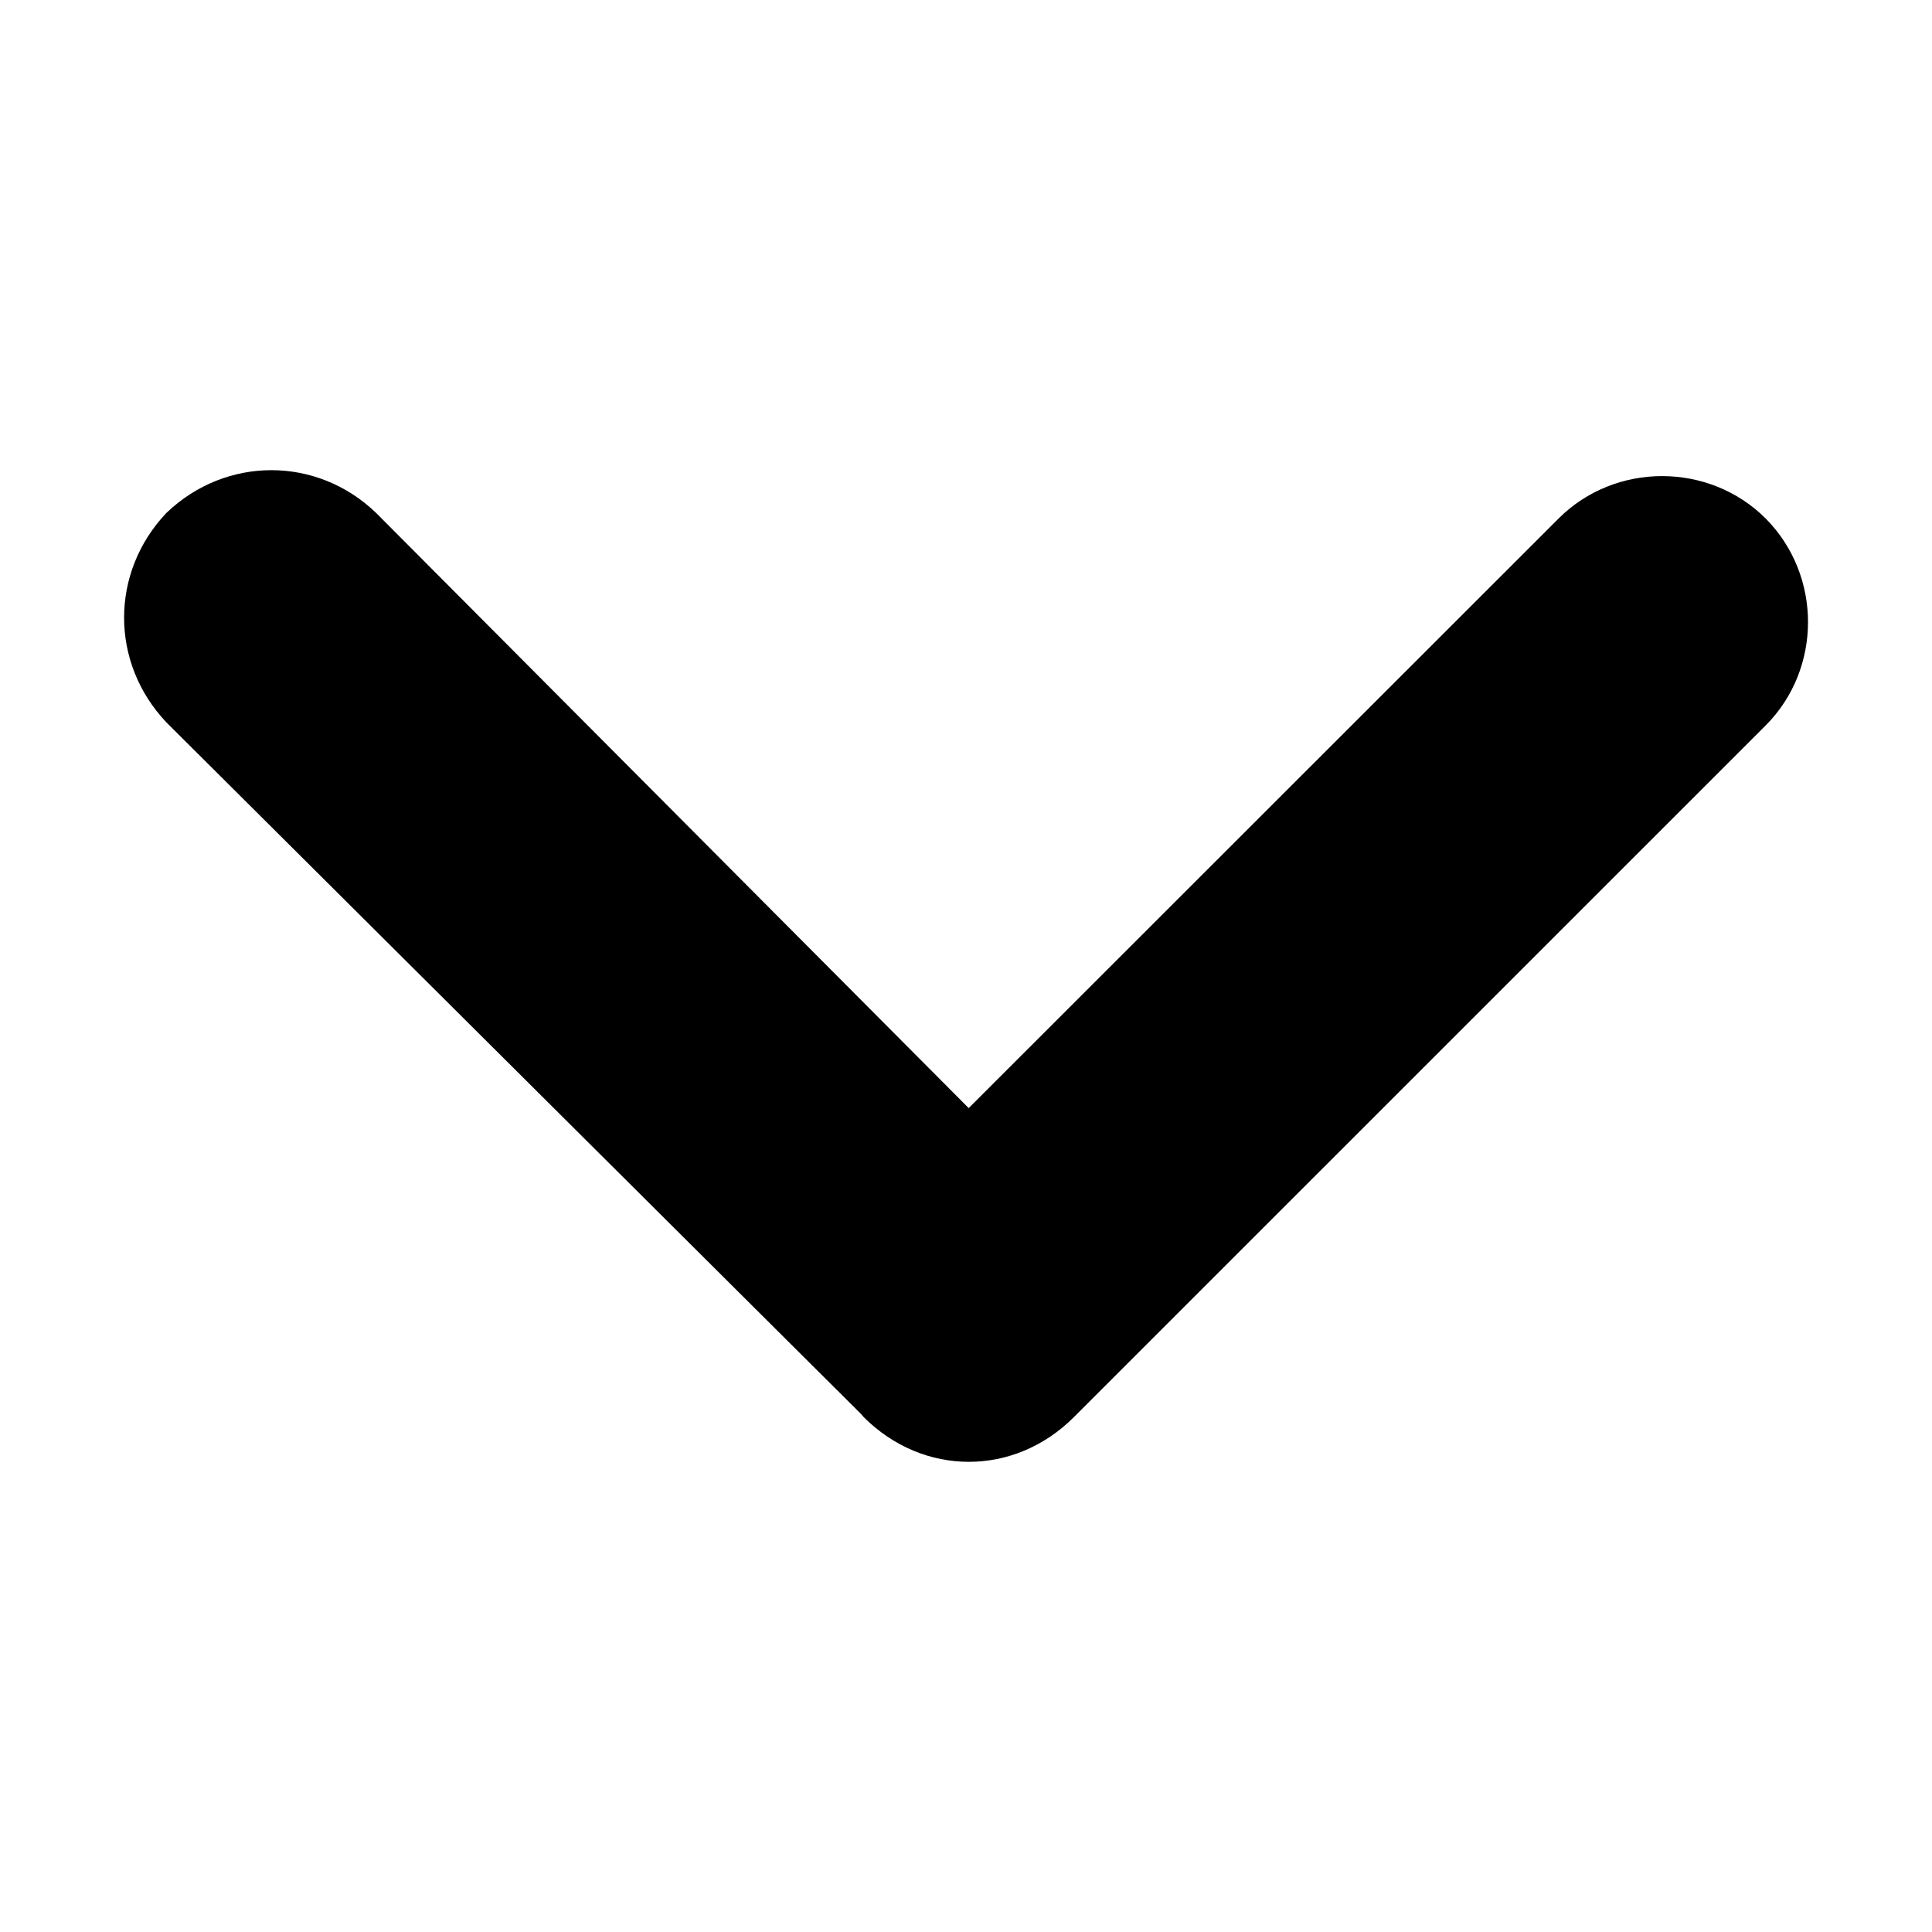
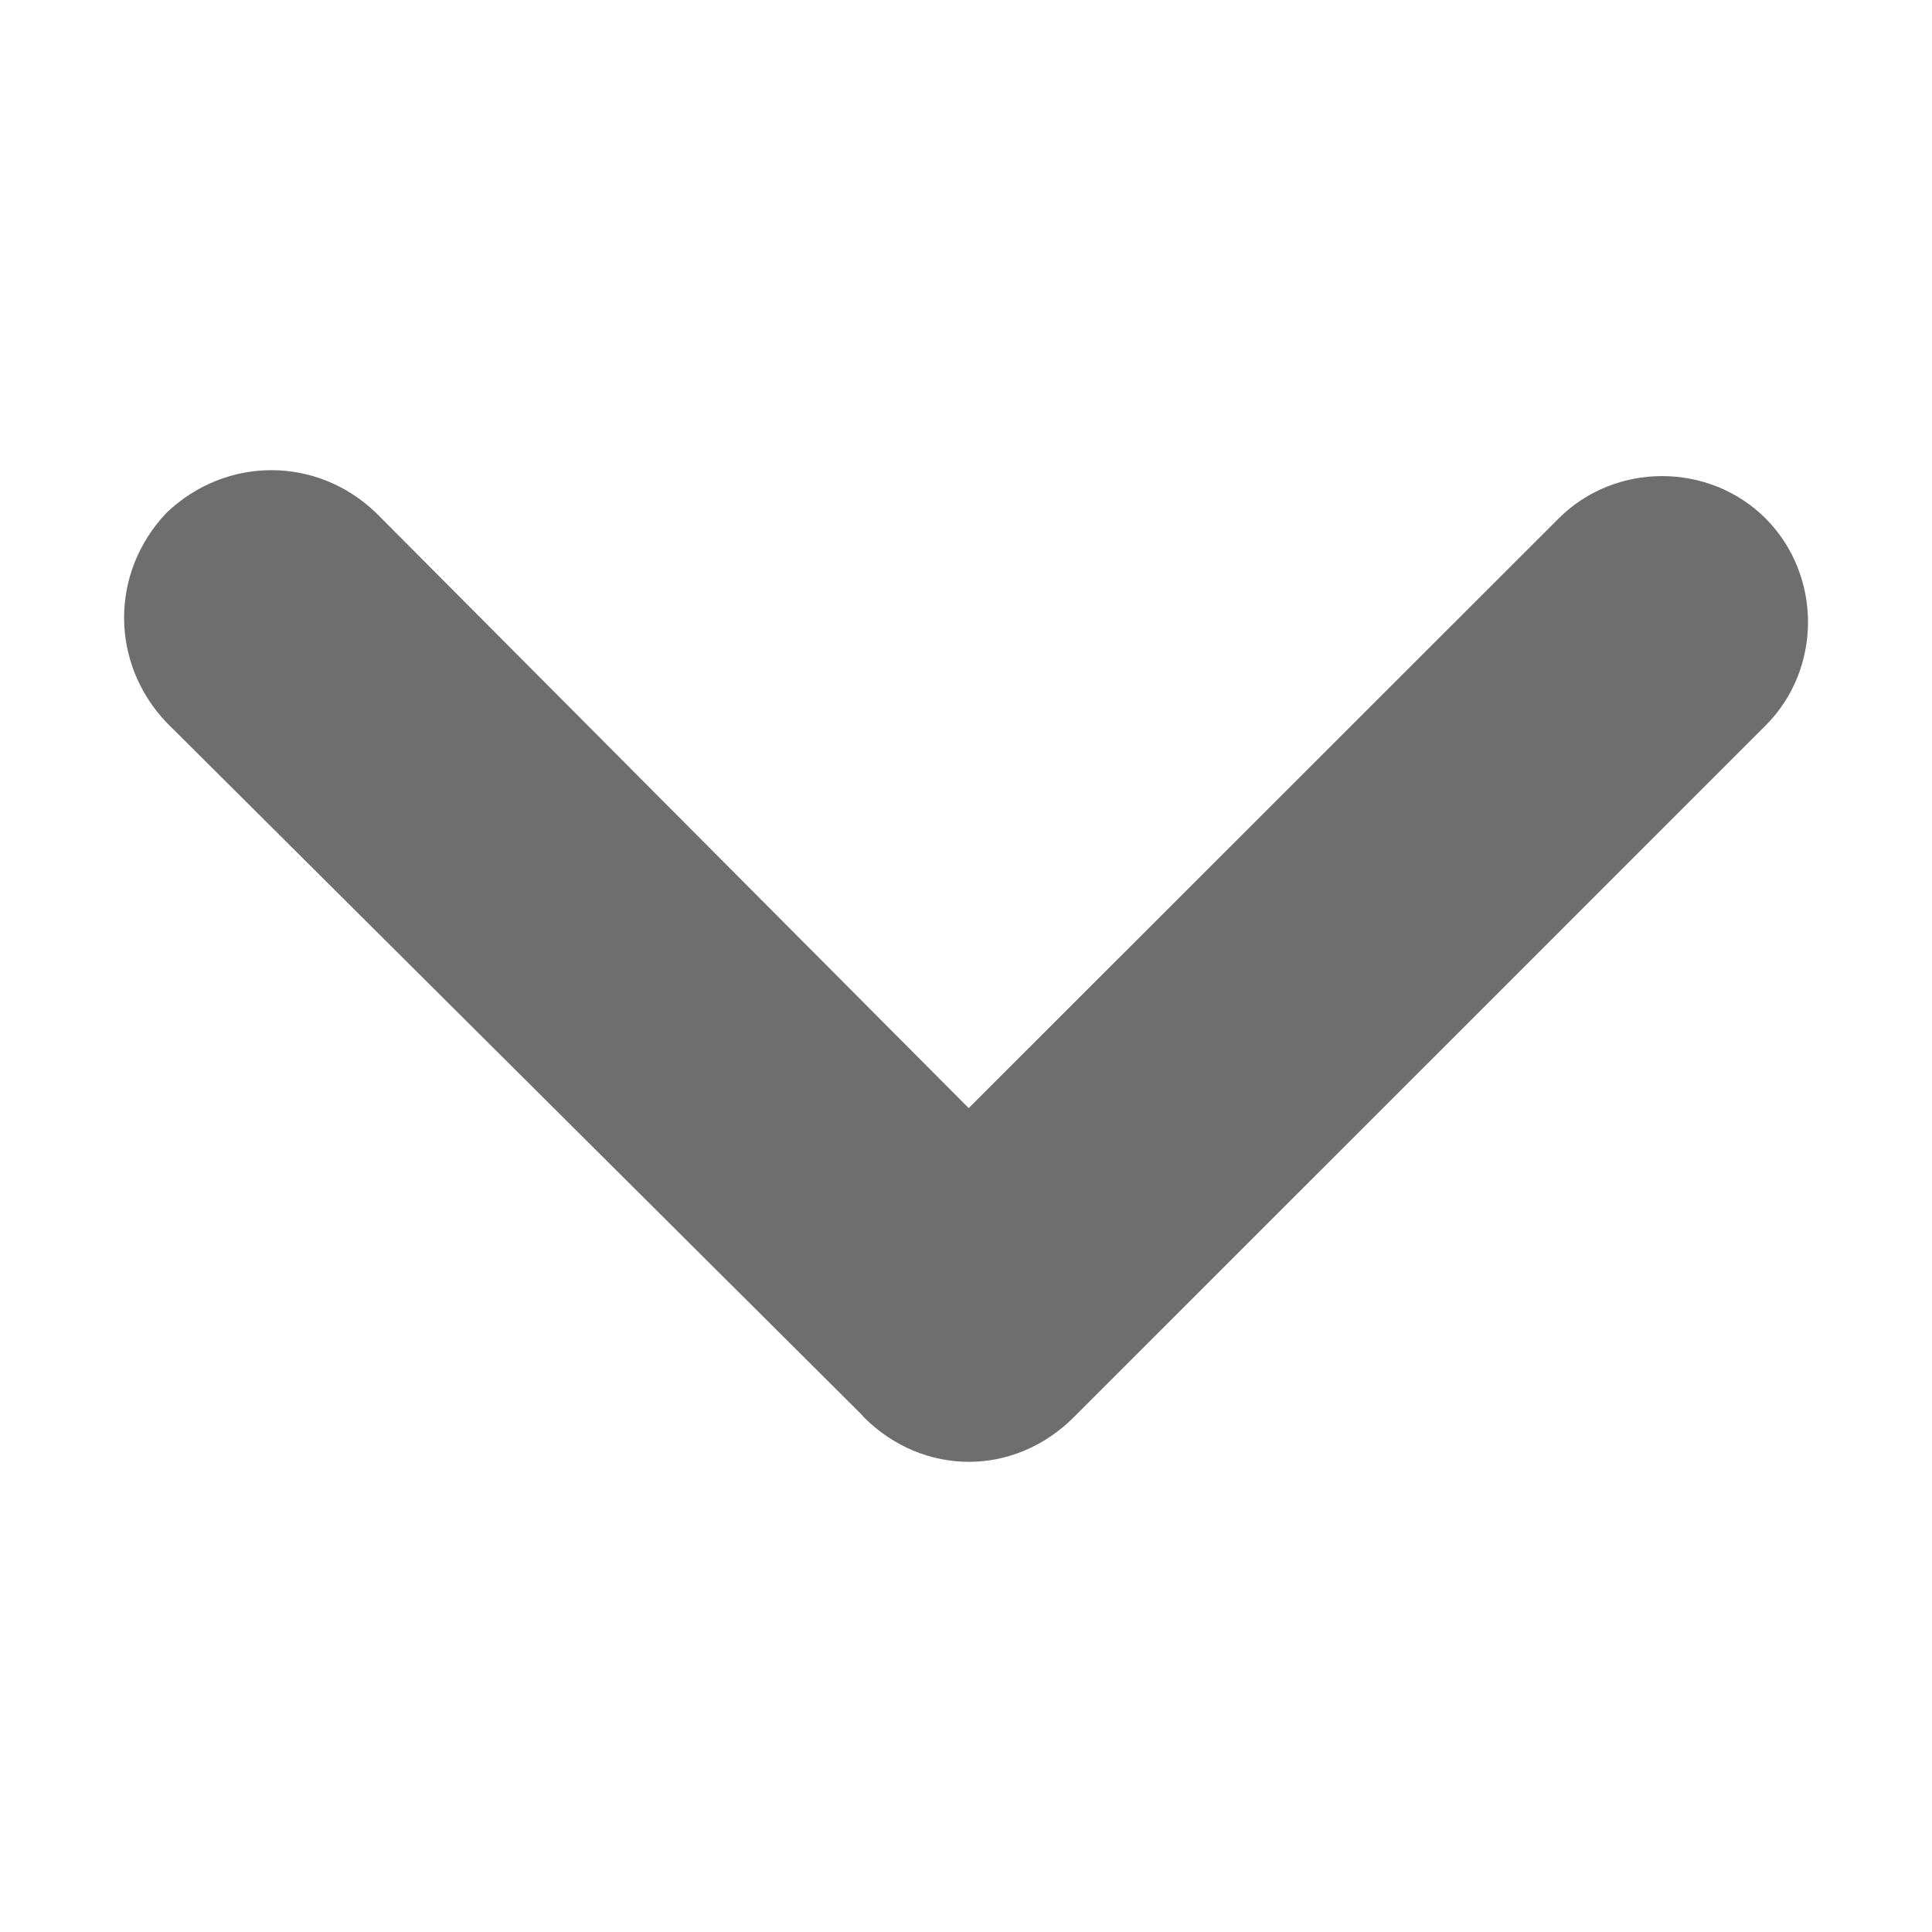
- <svg xmlns="http://www.w3.org/2000/svg" version="1.1" id="Layer_1" x="0px" y="0px" viewBox="0 0 1792 1792" style="enable-background:new 0 0 1792 1792;" xml:space="preserve">
+ <svg xmlns="http://www.w3.org/2000/svg" version="1.1" viewBox="0 0 1792 1792" fill="#6E6E6E">
  <path d="M996,1314.5c-55.2,55.2-139.5,55.2-194.8,0c-2.4-2.8-2.4-2.8-2.4-2.8L154.4,670.1c-52.4-55.2-52.4-139.2,0-194.4  c55.2-52.8,139.5-52.8,194.4,0l549.7,552.1l547.2-546.9c52.4-52.4,139.5-52.4,192,0c52.4,52.8,52.4,139.5,0,192L996,1314.5z" />
</svg>
